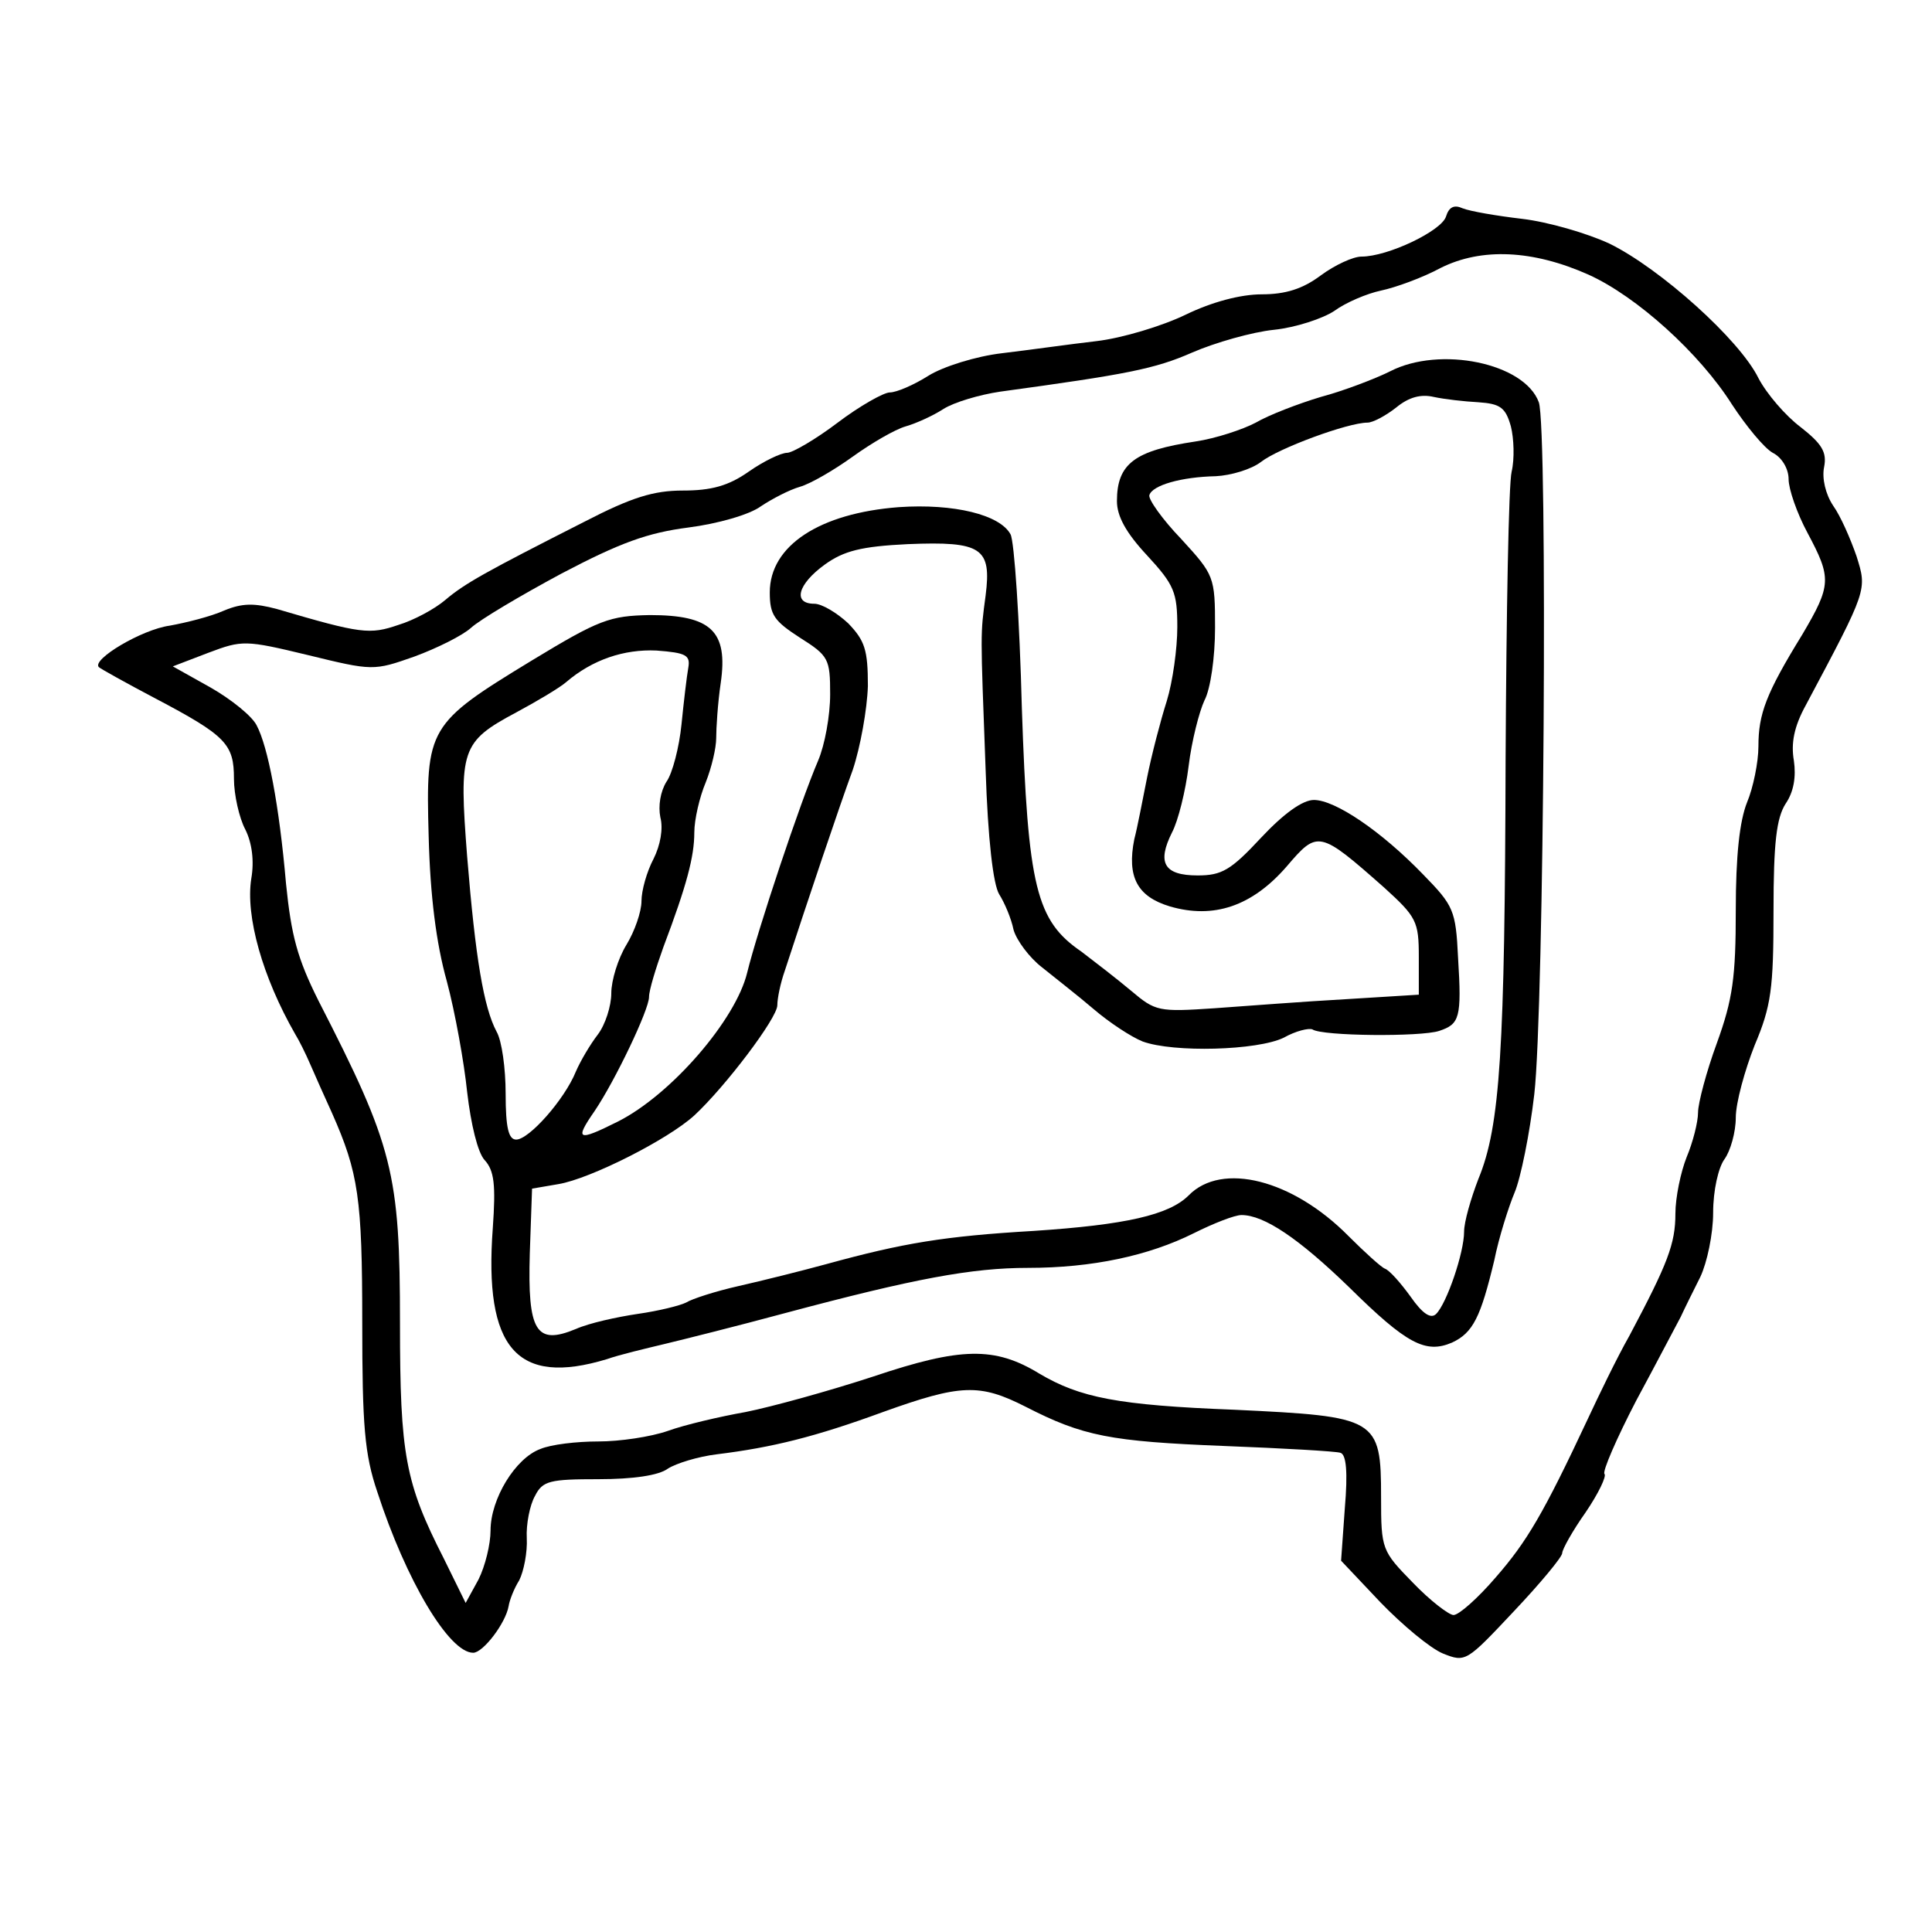
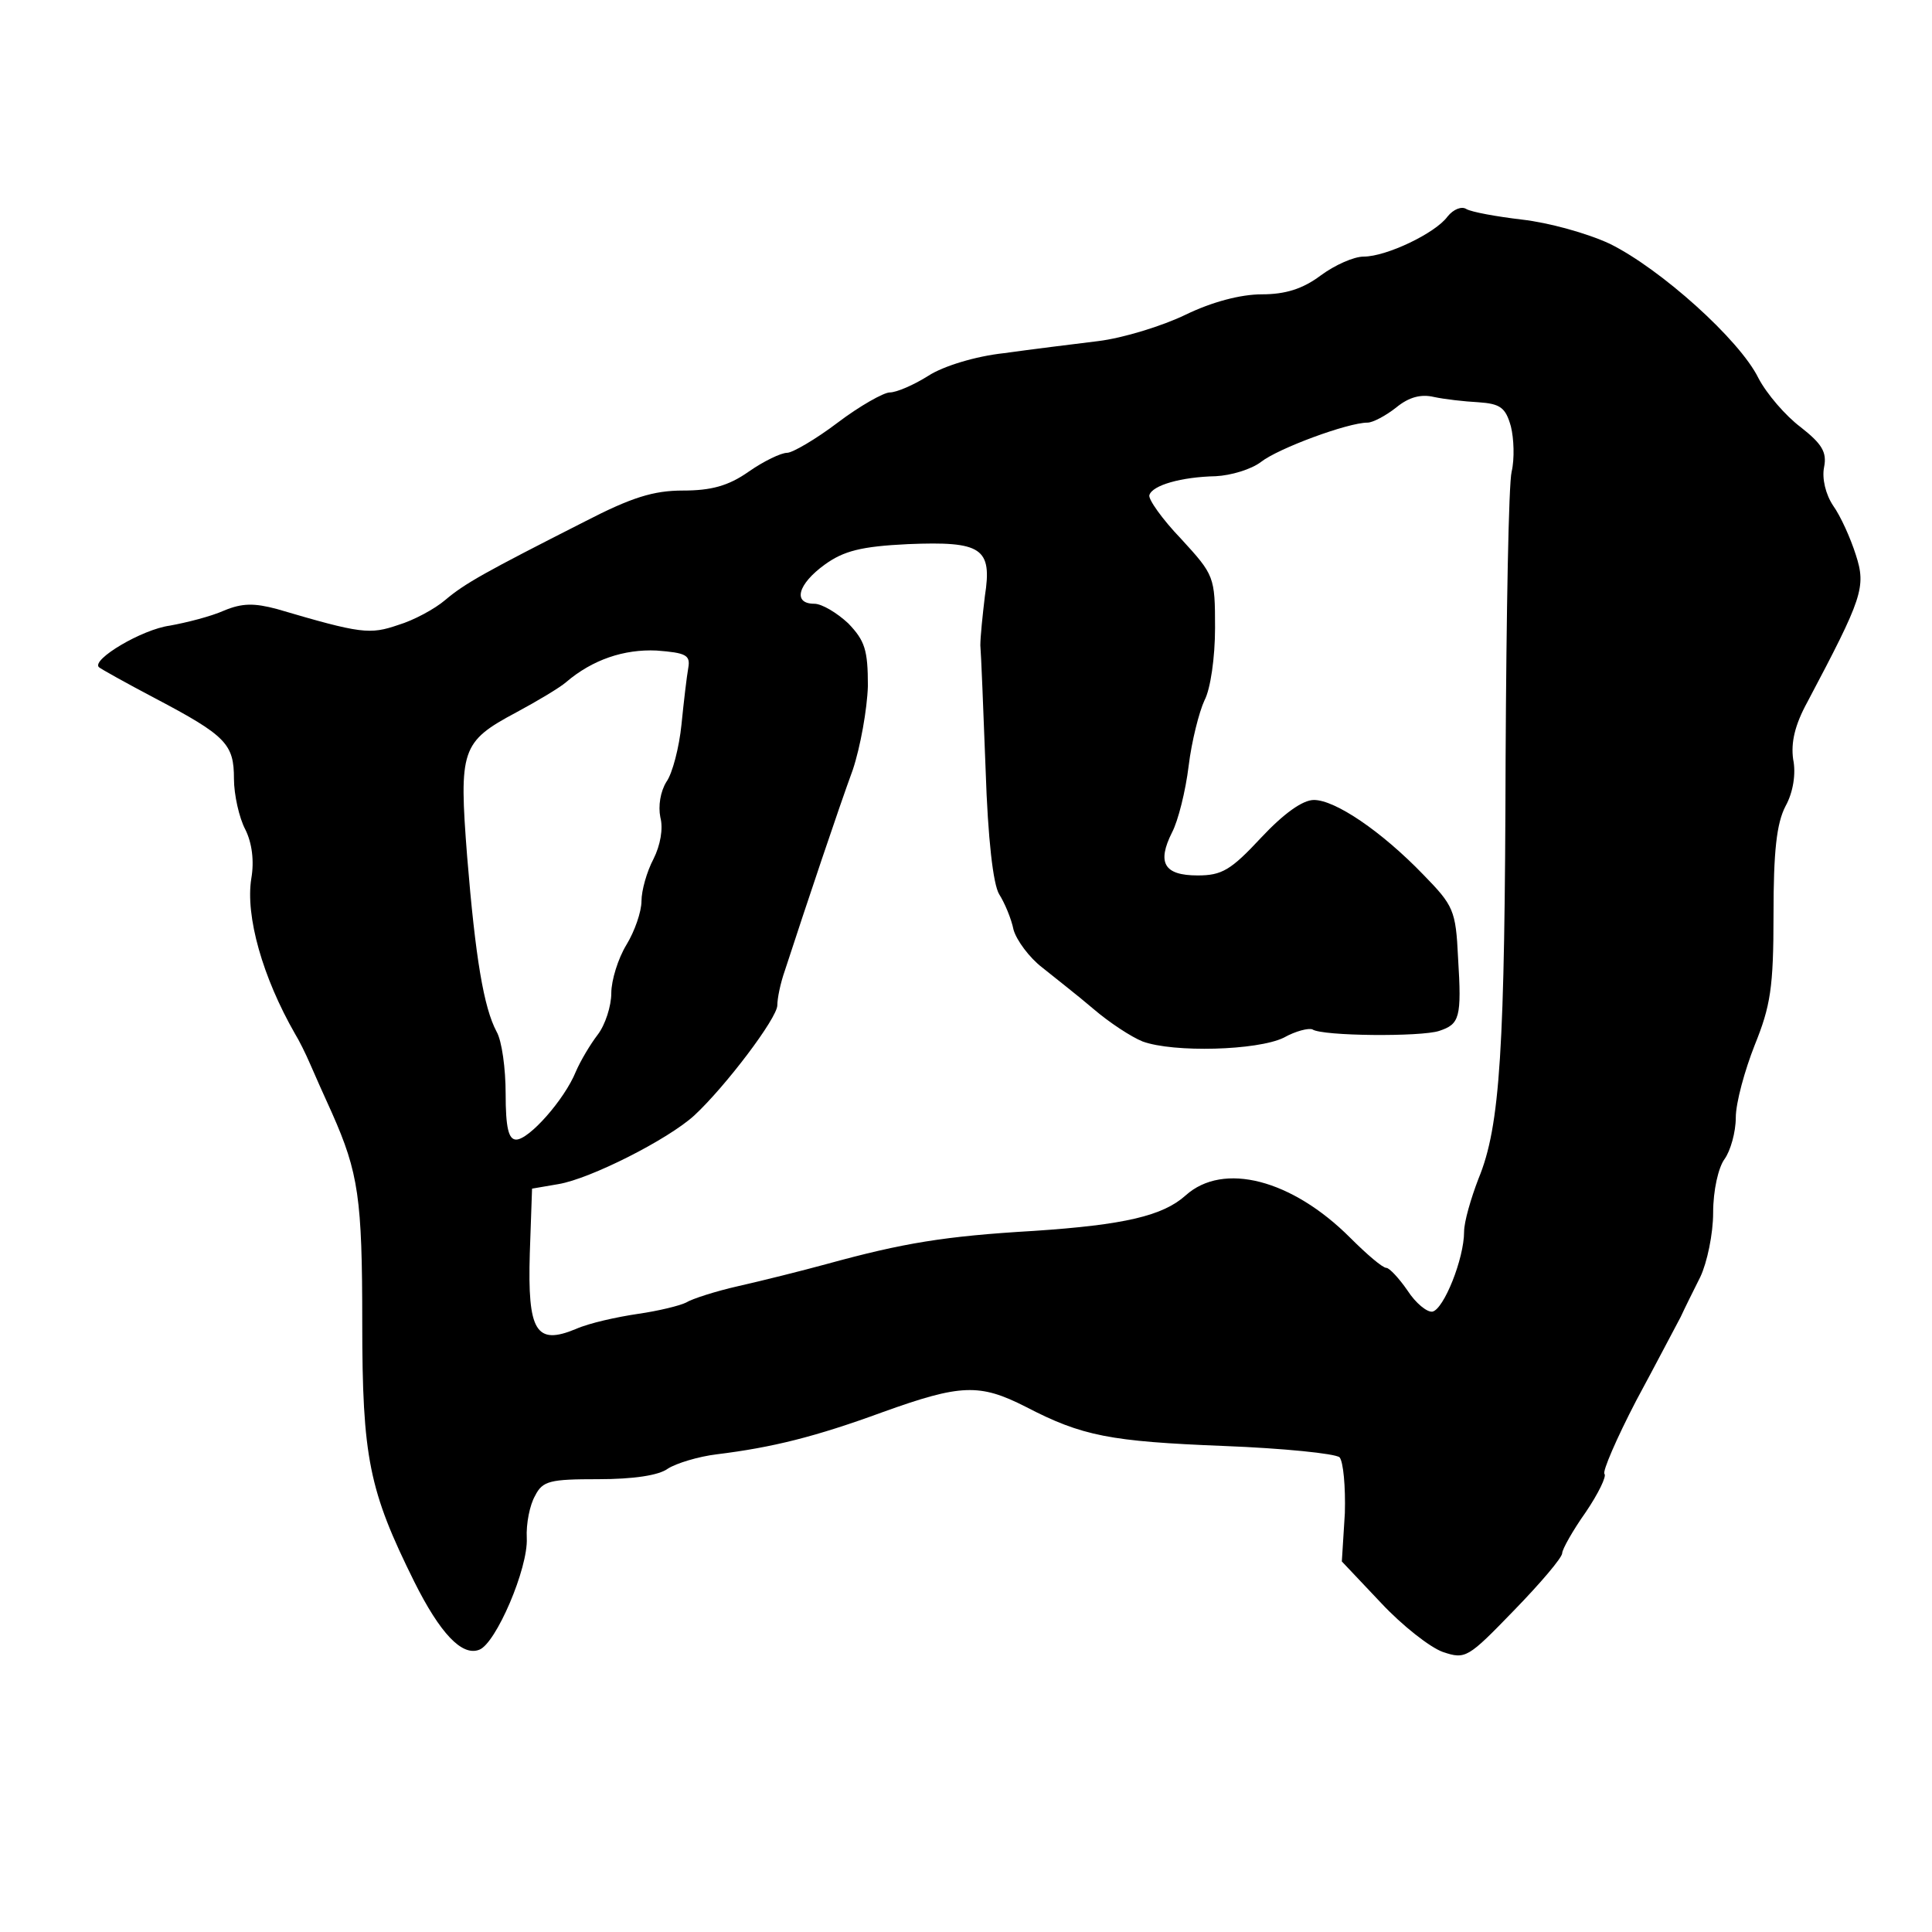
<svg xmlns="http://www.w3.org/2000/svg" version="1.0" width="256pt" height="256pt" viewBox="0 0 256 256" preserveAspectRatio="xMidYMid meet">
  <g transform="translate(0,256) scale(0.1,-0.1)" fill="#000000" stroke="none">
-     <path d="M1916 2273 c-6 -19 -77 -53 -112 -53 -11 0 -35 -11 -54 -25 -24 -18 -47 -25 -78 -25 -28 0 -66 -10 -101 -27 -31 -15 -84 -31 -118 -35 -35 -4 -91 -12 -125 -16 -35 -4 -79 -18 -98 -30 -19 -12 -42 -22 -51 -22 -8 0 -40 -18 -69 -40 -29 -22 -60 -40 -67 -40 -8 0 -31 -11 -51 -25 -27 -19 -50 -25 -87 -25 -39 0 -68 -9 -130 -41 -132 -67 -159 -82 -185 -104 -14 -12 -42 -27 -62 -33 -38 -13 -49 -12 -161 21 -30 8 -46 8 -70 -2 -18 -8 -50 -16 -72 -20 -37 -5 -104 -45 -94 -55 2 -2 36 -21 74 -41 95 -50 105 -61 105 -107 0 -21 7 -52 15 -67 9 -18 12 -42 8 -65 -8 -50 15 -131 58 -206 5 -8 14 -26 20 -40 6 -14 19 -43 29 -65 35 -79 40 -113 40 -277 0 -137 3 -175 20 -225 38 -117 95 -213 127 -213 13 0 43 39 47 62 1 7 7 23 14 34 6 12 11 37 10 56 -1 18 4 44 11 56 10 20 20 22 84 22 46 0 80 5 92 14 11 7 40 16 65 19 73 9 130 23 220 56 103 37 128 38 189 7 76 -39 112 -46 263 -52 78 -3 148 -7 154 -9 8 -2 10 -26 6 -73 l-5 -70 52 -55 c29 -30 66 -61 83 -68 30 -12 31 -11 94 56 35 37 64 72 64 77 0 5 14 30 31 54 17 25 28 48 25 51 -3 3 16 47 42 97 27 50 53 100 59 111 5 11 17 35 26 53 9 19 17 57 17 85 0 30 7 60 15 71 8 11 15 36 15 55 0 20 12 63 25 96 22 52 25 75 25 178 0 91 4 123 16 142 11 16 14 36 11 57 -4 23 0 45 16 74 82 154 81 152 67 197 -8 23 -21 53 -31 67 -10 15 -15 36 -12 51 4 20 -3 31 -31 53 -20 15 -45 44 -56 65 -25 51 -130 145 -197 178 -30 14 -82 29 -116 33 -34 4 -69 10 -79 14 -11 5 -18 2 -22 -11z m189 -77 c64 -29 147 -104 190 -172 19 -29 43 -58 54 -64 12 -6 21 -21 21 -35 0 -13 11 -45 25 -71 32 -60 32 -69 -7 -135 -48 -78 -58 -105 -58 -148 0 -21 -7 -55 -15 -74 -10 -25 -15 -71 -15 -143 0 -89 -4 -118 -25 -176 -14 -38 -25 -80 -25 -92 0 -13 -7 -40 -15 -59 -8 -20 -15 -54 -15 -75 0 -40 -10 -66 -61 -162 -17 -30 -41 -80 -55 -110 -59 -126 -81 -163 -122 -210 -24 -28 -49 -50 -56 -50 -6 0 -31 19 -54 43 -41 42 -42 44 -42 113 0 105 -5 107 -194 116 -155 6 -205 16 -259 48 -59 36 -104 35 -220 -4 -58 -19 -134 -40 -169 -47 -34 -6 -81 -17 -103 -25 -23 -8 -64 -14 -92 -14 -29 0 -63 -4 -77 -10 -33 -12 -66 -66 -66 -108 0 -18 -7 -47 -16 -65 l-17 -31 -29 59 c-51 100 -58 137 -58 311 0 200 -9 235 -108 428 -28 56 -36 86 -43 155 -9 104 -24 182 -39 210 -6 12 -33 34 -61 50 l-50 28 47 18 c45 17 49 17 132 -3 86 -21 87 -21 141 -2 30 11 64 28 75 38 12 11 66 43 120 72 78 41 114 54 168 61 39 5 81 17 96 28 15 10 38 22 52 26 14 4 45 22 70 40 25 18 56 36 70 40 14 4 36 14 50 23 14 9 48 19 75 23 168 23 205 30 255 52 30 13 79 27 108 30 29 3 65 15 80 25 15 11 43 23 62 27 19 4 55 17 79 30 54 27 122 24 196 -9z" />
-     <path d="M1842 2068 c-20 -10 -62 -26 -92 -34 -30 -9 -69 -24 -86 -34 -17 -9 -53 -21 -80 -25 -80 -12 -104 -29 -104 -79 0 -20 12 -42 40 -72 36 -39 40 -49 40 -95 0 -28 -6 -72 -14 -98 -8 -25 -20 -71 -26 -101 -6 -30 -13 -67 -17 -82 -10 -50 4 -76 47 -89 58 -17 109 0 155 53 41 48 43 48 129 -28 43 -39 46 -45 46 -92 l0 -50 -97 -6 c-54 -3 -132 -9 -174 -12 -74 -5 -78 -4 -110 23 -19 16 -49 39 -66 52 -60 41 -71 85 -79 323 -3 117 -10 221 -15 230 -14 26 -75 41 -148 36 -105 -8 -171 -51 -171 -113 0 -30 6 -38 40 -60 38 -24 40 -28 40 -75 0 -28 -7 -67 -16 -88 -24 -56 -80 -224 -94 -281 -15 -62 -100 -161 -171 -197 -54 -27 -58 -25 -31 14 27 40 72 134 72 151 0 9 9 38 19 66 31 82 41 120 41 152 0 17 7 47 15 66 8 20 14 46 14 59 0 13 2 46 6 73 10 69 -13 90 -94 90 -53 -1 -67 -6 -156 -60 -138 -84 -141 -89 -137 -233 2 -79 10 -142 24 -192 11 -41 23 -108 27 -147 5 -43 14 -80 23 -90 13 -14 15 -33 11 -90 -12 -160 32 -210 151 -174 17 6 51 14 76 20 25 6 97 24 160 41 172 46 248 60 322 60 85 0 160 16 220 46 26 13 54 24 63 24 30 0 76 -31 143 -96 76 -75 101 -88 136 -73 28 13 38 34 56 109 6 30 19 71 27 90 8 19 20 78 26 130 13 112 18 885 6 917 -19 52 -131 75 -197 41z m117 -41 c29 -2 36 -7 43 -32 4 -16 5 -43 1 -60 -4 -16 -7 -187 -8 -380 -1 -386 -7 -487 -36 -557 -10 -26 -19 -57 -19 -70 0 -28 -23 -95 -37 -109 -7 -7 -18 0 -34 23 -13 18 -28 35 -34 37 -5 2 -27 22 -48 43 -74 75 -168 99 -212 54 -26 -26 -84 -39 -205 -47 -119 -7 -173 -16 -275 -44 -33 -9 -85 -22 -116 -29 -31 -7 -62 -17 -70 -22 -8 -4 -36 -11 -64 -15 -27 -4 -64 -12 -82 -20 -53 -22 -64 -3 -61 100 l3 86 35 6 c42 7 145 59 180 91 41 38 110 129 110 146 0 9 4 29 10 46 29 89 72 217 90 266 10 30 19 80 20 111 0 48 -4 60 -26 83 -15 14 -35 26 -45 26 -29 0 -22 26 14 52 25 18 48 24 110 27 98 4 111 -5 103 -68 -7 -53 -7 -44 0 -231 3 -92 10 -152 18 -165 7 -11 16 -32 19 -47 4 -14 21 -37 38 -50 16 -13 47 -37 68 -55 21 -18 50 -37 65 -43 41 -15 152 -12 187 5 16 9 33 13 38 11 13 -9 144 -10 168 -2 27 9 30 17 25 97 -3 63 -6 69 -46 110 -56 58 -117 99 -145 99 -15 0 -40 -18 -70 -50 -40 -43 -52 -50 -84 -50 -45 0 -54 17 -34 57 8 15 18 55 22 88 4 33 14 72 21 87 8 15 14 57 14 96 0 68 -1 70 -45 118 -25 26 -44 53 -42 58 4 13 42 24 88 25 20 1 47 9 60 19 23 18 115 52 141 52 7 0 24 9 38 20 17 14 33 18 50 14 14 -3 40 -6 59 -7z m-1047 -352 c-2 -11 -6 -45 -9 -75 -3 -30 -12 -65 -20 -76 -8 -13 -11 -32 -8 -47 4 -15 0 -37 -9 -55 -9 -17 -16 -42 -16 -56 0 -14 -9 -40 -20 -58 -11 -18 -20 -47 -20 -64 0 -17 -8 -42 -18 -55 -10 -13 -23 -35 -29 -49 -15 -37 -62 -90 -79 -90 -10 0 -14 15 -14 61 0 33 -5 70 -12 82 -17 32 -28 97 -39 232 -11 142 -8 152 65 191 28 15 58 33 66 40 35 30 77 44 120 42 39 -3 45 -6 42 -23z" />
+     <path d="M1918 2273 c-16 -22 -81 -53 -111 -53 -13 0 -38 -11 -57 -25 -24 -18 -47 -25 -78 -25 -28 0 -66 -10 -101 -27 -31 -15 -83 -31 -116 -35 -33 -4 -89 -11 -125 -16 -37 -4 -80 -17 -100 -30 -19 -12 -42 -22 -51 -22 -8 0 -40 -18 -69 -40 -29 -22 -60 -40 -67 -40 -8 0 -31 -11 -51 -25 -27 -19 -50 -25 -87 -25 -39 0 -68 -9 -130 -41 -132 -67 -159 -82 -185 -104 -14 -12 -42 -27 -62 -33 -38 -13 -49 -12 -161 21 -30 8 -46 8 -70 -2 -18 -8 -50 -16 -72 -20 -37 -5 -104 -45 -94 -55 2 -2 36 -21 74 -41 95 -50 105 -61 105 -107 0 -21 7 -52 15 -67 9 -18 12 -42 8 -65 -8 -50 15 -131 58 -206 5 -8 14 -26 20 -40 6 -14 19 -43 29 -65 35 -79 40 -113 40 -277 0 -180 9 -223 69 -344 34 -68 63 -99 86 -90 22 8 65 108 63 148 -1 19 4 44 11 56 10 20 20 22 84 22 46 0 80 5 92 14 11 7 40 16 65 19 73 9 130 23 220 56 103 37 128 38 189 7 75 -39 112 -46 263 -52 78 -3 147 -10 153 -15 5 -6 8 -39 7 -74 l-4 -64 52 -55 c28 -30 65 -59 82 -65 30 -10 33 -8 94 55 35 36 64 70 64 76 0 5 14 30 31 54 17 25 28 48 25 51 -3 3 16 47 42 97 27 50 53 100 59 111 5 11 17 35 26 53 9 19 17 57 17 85 0 30 7 60 15 71 8 11 15 36 15 55 0 20 12 63 25 96 21 52 25 76 25 173 0 84 4 121 16 144 10 18 14 43 10 62 -3 22 2 45 19 76 73 138 78 152 64 195 -7 22 -20 51 -30 65 -10 15 -15 36 -12 51 4 20 -3 31 -31 53 -20 15 -45 44 -56 65 -25 51 -130 145 -197 178 -30 14 -81 28 -116 32 -34 4 -67 10 -74 14 -6 4 -17 0 -25 -10z m41 -246 c29 -2 36 -7 43 -32 4 -16 5 -43 1 -60 -4 -16 -7 -187 -8 -380 -1 -386 -7 -487 -36 -557 -10 -26 -19 -57 -19 -70 0 -36 -27 -103 -42 -106 -7 -1 -22 11 -33 28 -11 16 -24 30 -28 30 -5 0 -26 18 -48 40 -77 77 -168 101 -218 56 -30 -27 -81 -39 -201 -47 -119 -7 -173 -16 -275 -44 -33 -9 -85 -22 -116 -29 -31 -7 -62 -17 -70 -22 -8 -4 -36 -11 -64 -15 -27 -4 -64 -12 -82 -20 -53 -22 -64 -3 -61 100 l3 86 35 6 c42 7 145 59 180 91 41 38 110 129 110 146 0 9 4 29 10 46 29 89 72 217 90 266 10 30 19 80 20 111 0 48 -4 60 -26 83 -15 14 -35 26 -45 26 -29 0 -22 26 14 52 25 18 48 24 110 27 98 4 112 -5 102 -69 -3 -25 -6 -54 -6 -65 1 -11 4 -85 7 -165 3 -92 10 -152 18 -165 7 -11 16 -32 19 -47 4 -14 21 -37 38 -50 16 -13 47 -37 68 -55 21 -18 50 -37 65 -43 41 -15 152 -12 187 5 16 9 33 13 38 11 13 -9 144 -10 168 -2 27 9 30 17 25 97 -3 63 -6 69 -46 110 -56 58 -117 99 -145 99 -15 0 -40 -18 -70 -50 -40 -43 -52 -50 -84 -50 -45 0 -54 17 -34 57 8 15 18 55 22 88 4 33 14 72 21 87 8 15 14 57 14 96 0 68 -1 70 -45 118 -25 26 -44 53 -42 58 4 13 42 24 88 25 20 1 47 9 60 19 23 18 115 52 141 52 7 0 24 9 38 20 17 14 33 18 50 14 14 -3 40 -6 59 -7z m-1047 -352 c-2 -11 -6 -45 -9 -75 -3 -30 -12 -65 -20 -76 -8 -13 -11 -32 -8 -47 4 -15 0 -37 -9 -55 -9 -17 -16 -42 -16 -56 0 -14 -9 -40 -20 -58 -11 -18 -20 -47 -20 -64 0 -17 -8 -42 -18 -55 -10 -13 -23 -35 -29 -49 -15 -37 -62 -90 -79 -90 -10 0 -14 15 -14 61 0 33 -5 70 -12 82 -17 32 -28 97 -39 232 -11 142 -8 152 65 191 28 15 58 33 66 40 35 30 77 44 120 42 39 -3 45 -6 42 -23z" />
  </g>
</svg>
